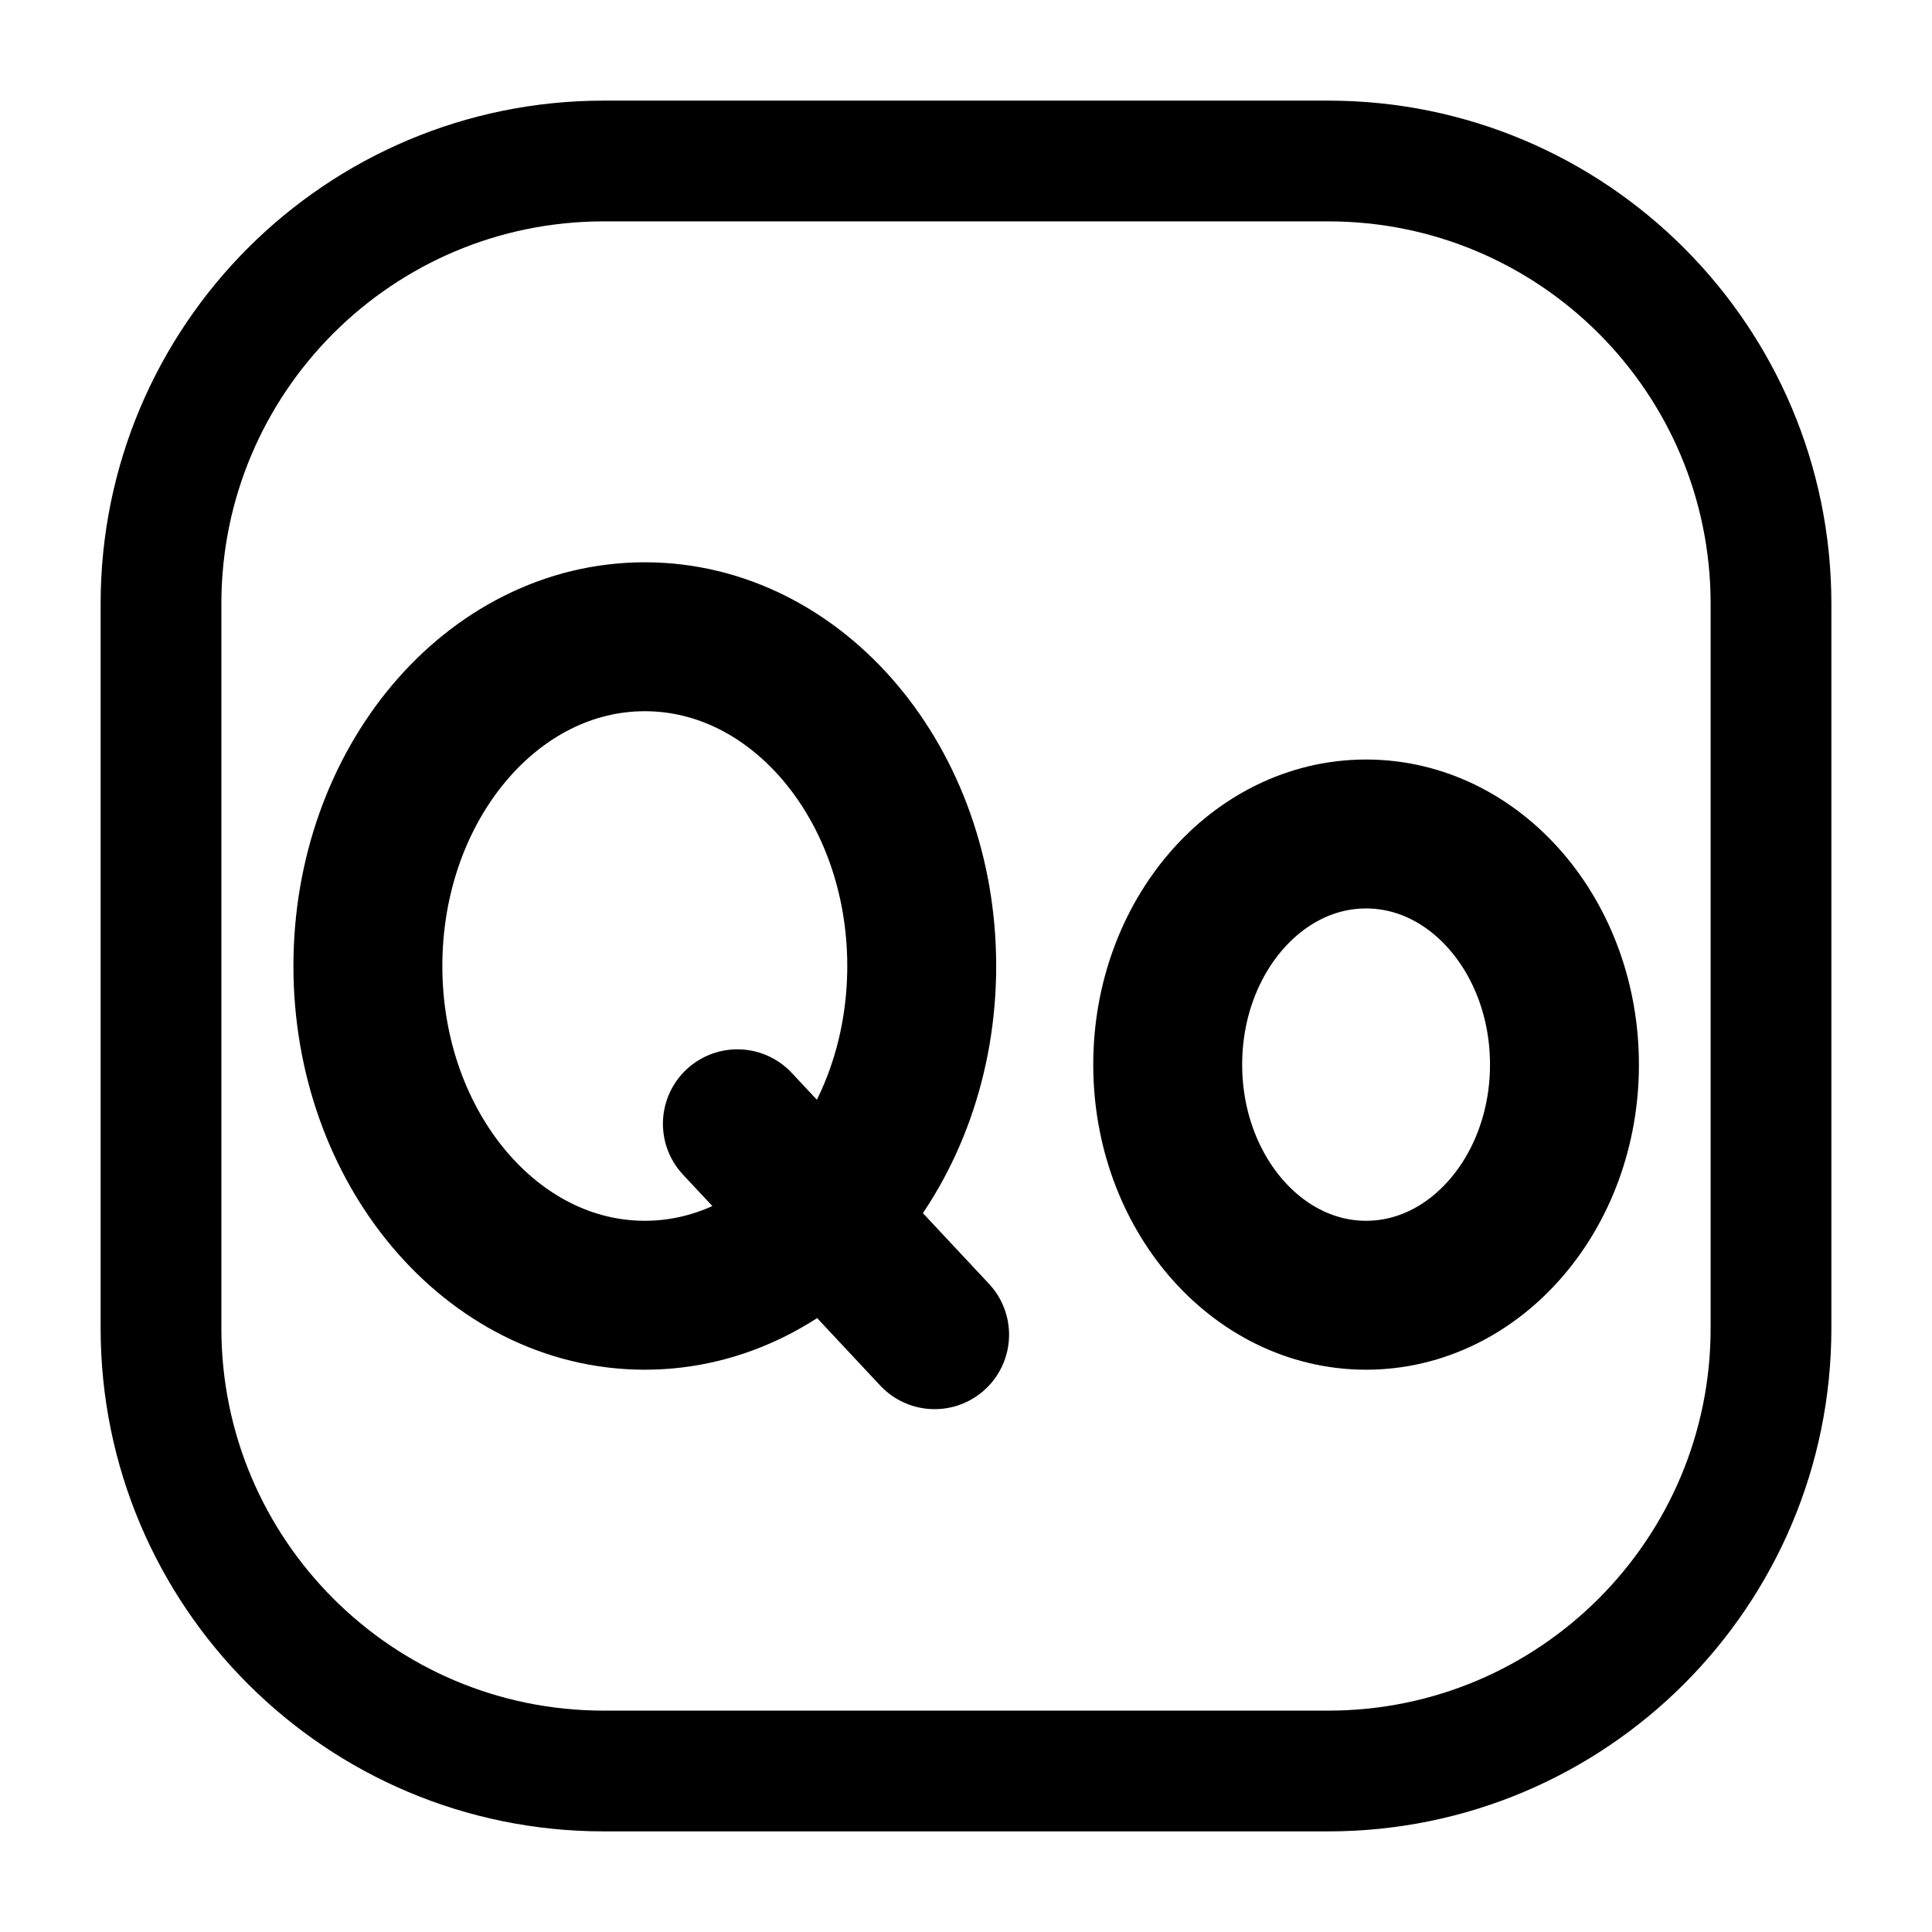
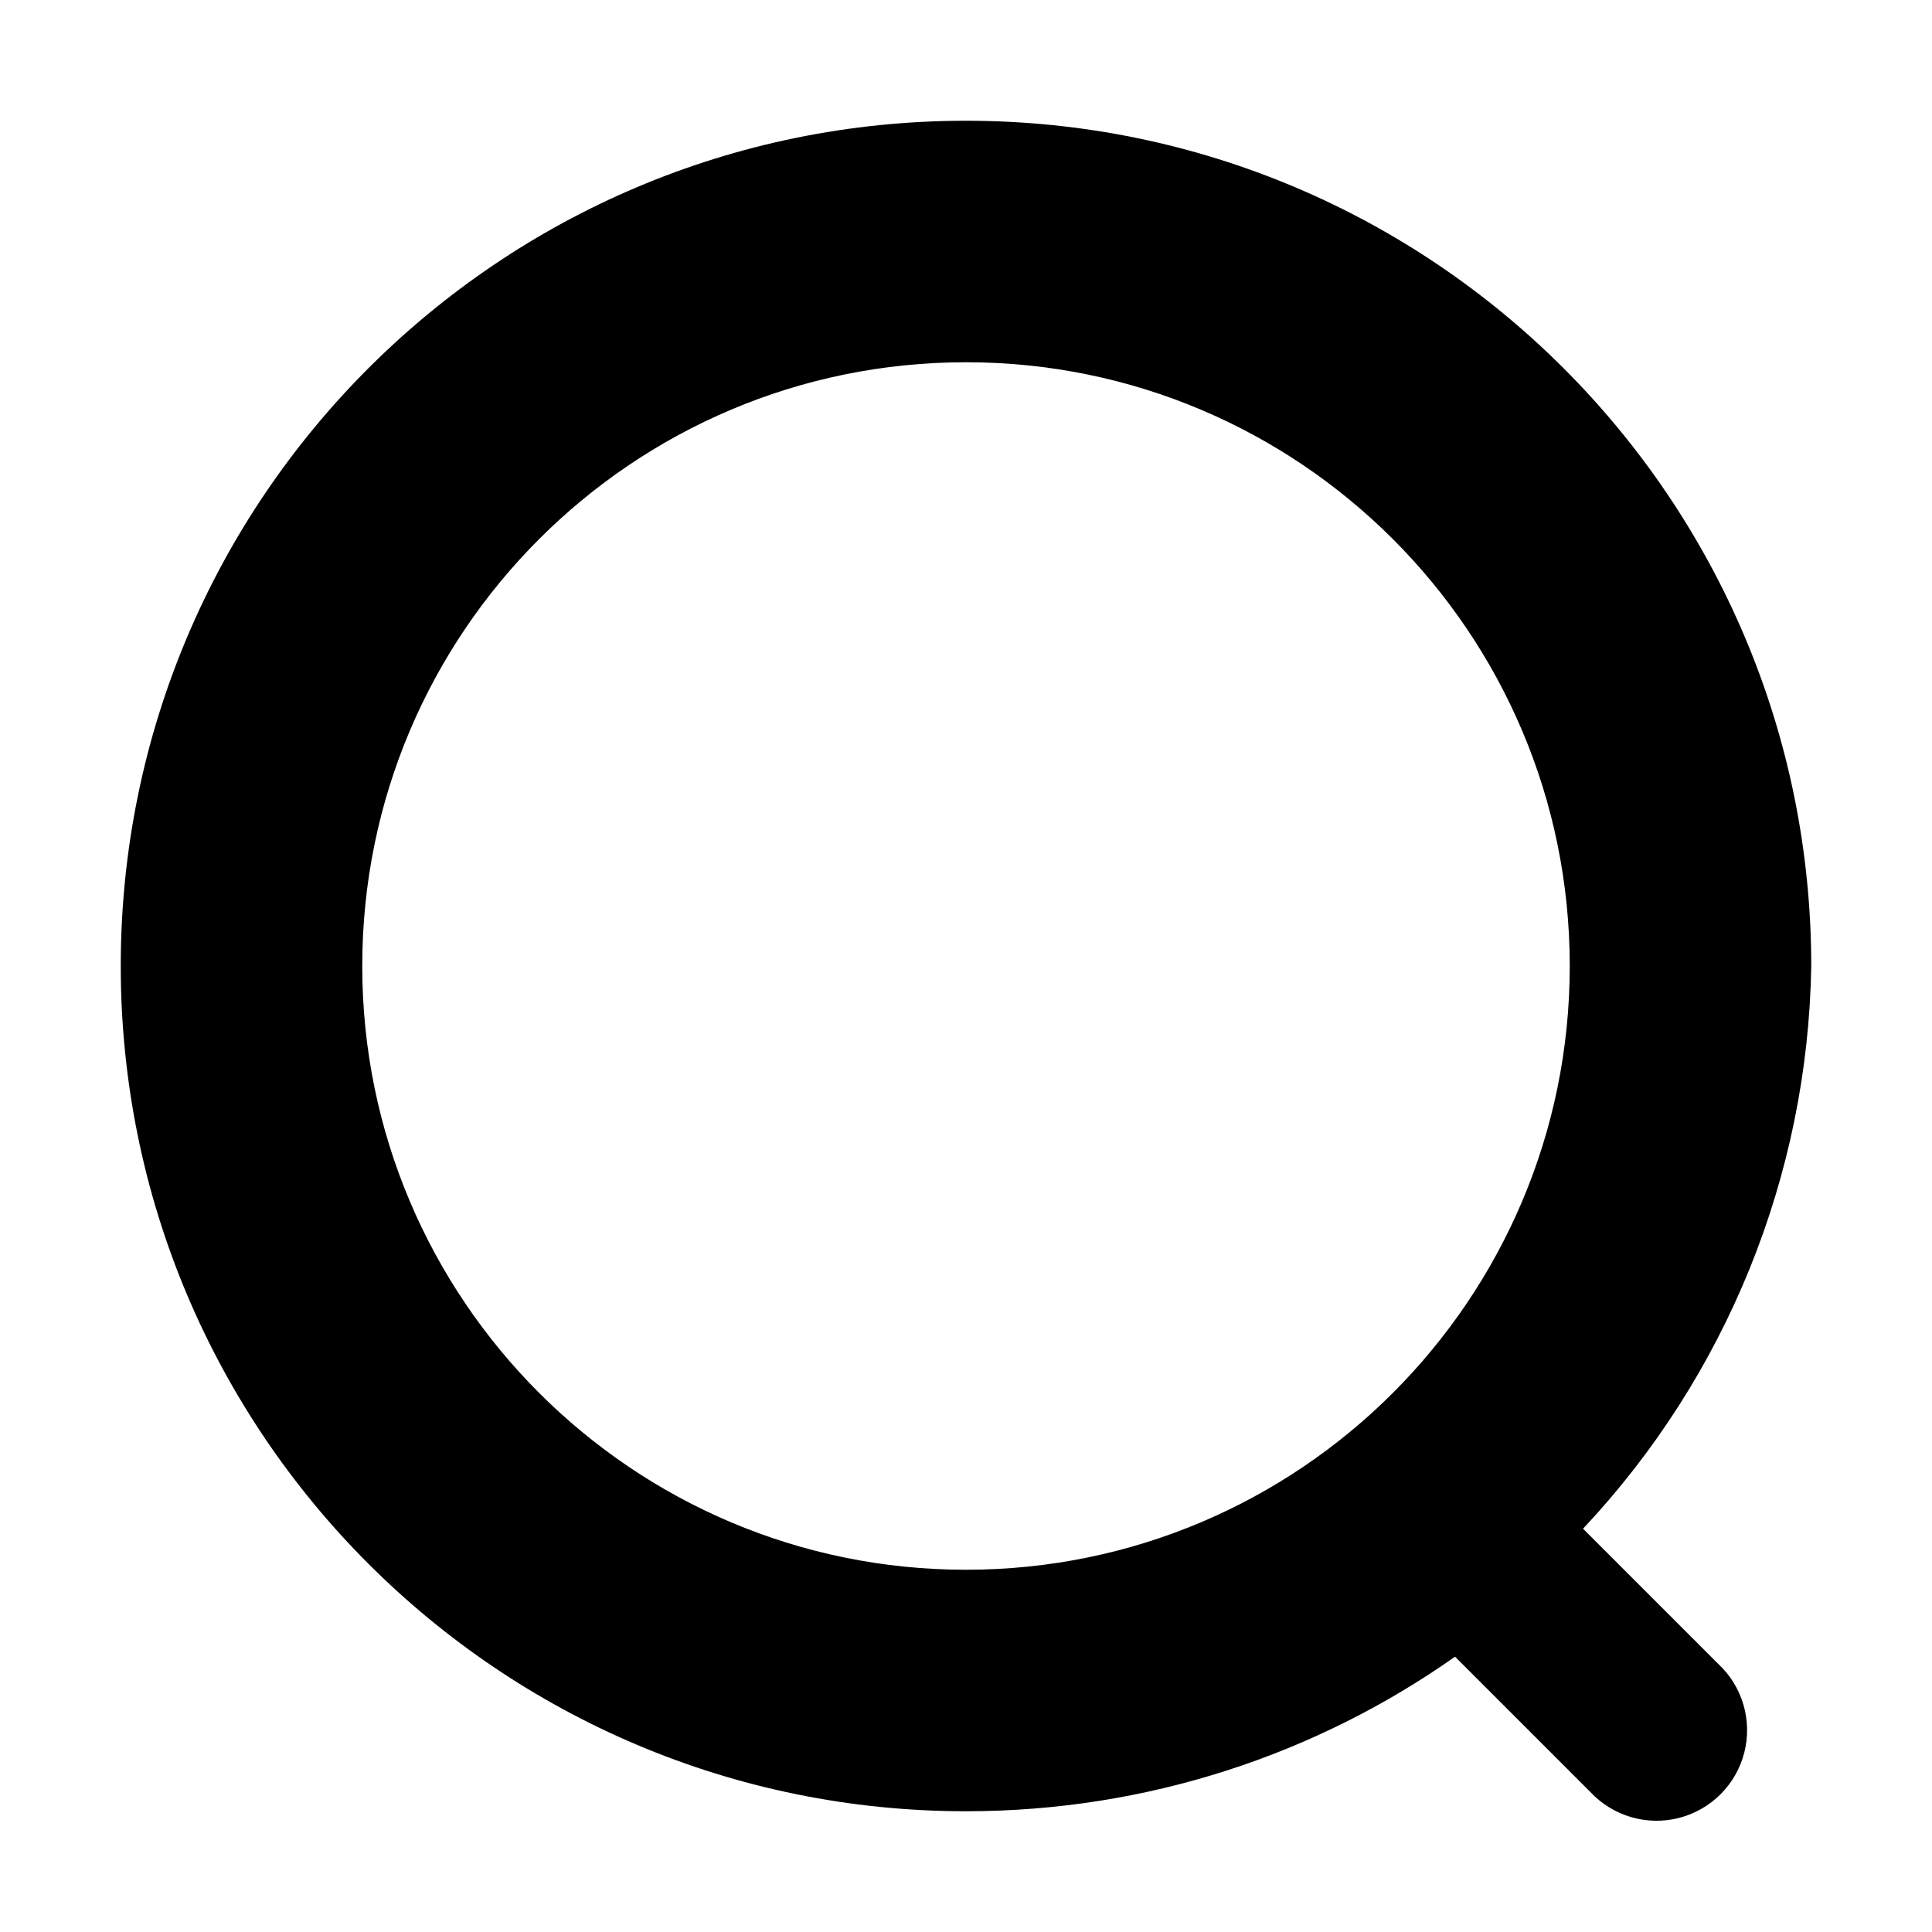
- <svg xmlns="http://www.w3.org/2000/svg" width="16" height="16" viewBox="0 0 24 24" fill="none" stroke="currentColor" stroke-linecap="round" stroke-linejoin="round">
-   <rect x="2" y="2" width="20" height="20" rx="5.5" stroke-width="1.5" />
-   <path d="M8.01 7.91A3.44 4.09 0 1 0 8.01 16.09A3.44 4.09 0 1 0 8.01 7.91M9.16 13.96L11.61 16.58M16.97 10.36A2.46 2.86 0 1 0 16.97 16.09A2.46 2.86 0 1 0 16.97 10.36" stroke-width="1.85" />
+ <svg xmlns="http://www.w3.org/2000/svg" width="16" height="16" viewBox="0 0 16 16">
+   <path fill="currentColor" d="M8 1C4.134 1 1 4.134 1 8s3.134 7 7 7c1.5 0 2.9-.47 4.05-1.28l1.12 1.12a.75.75 0 1 0 1.06-1.06l-1.12-1.12A6.97 6.97 0 0 0 15 8c0-3.866-3.134-7-7-7Zm0 2c2.761 0 5 2.239 5 5s-2.239 5-5 5-5-2.239-5-5 2.239-5 5-5Z" />
</svg>
